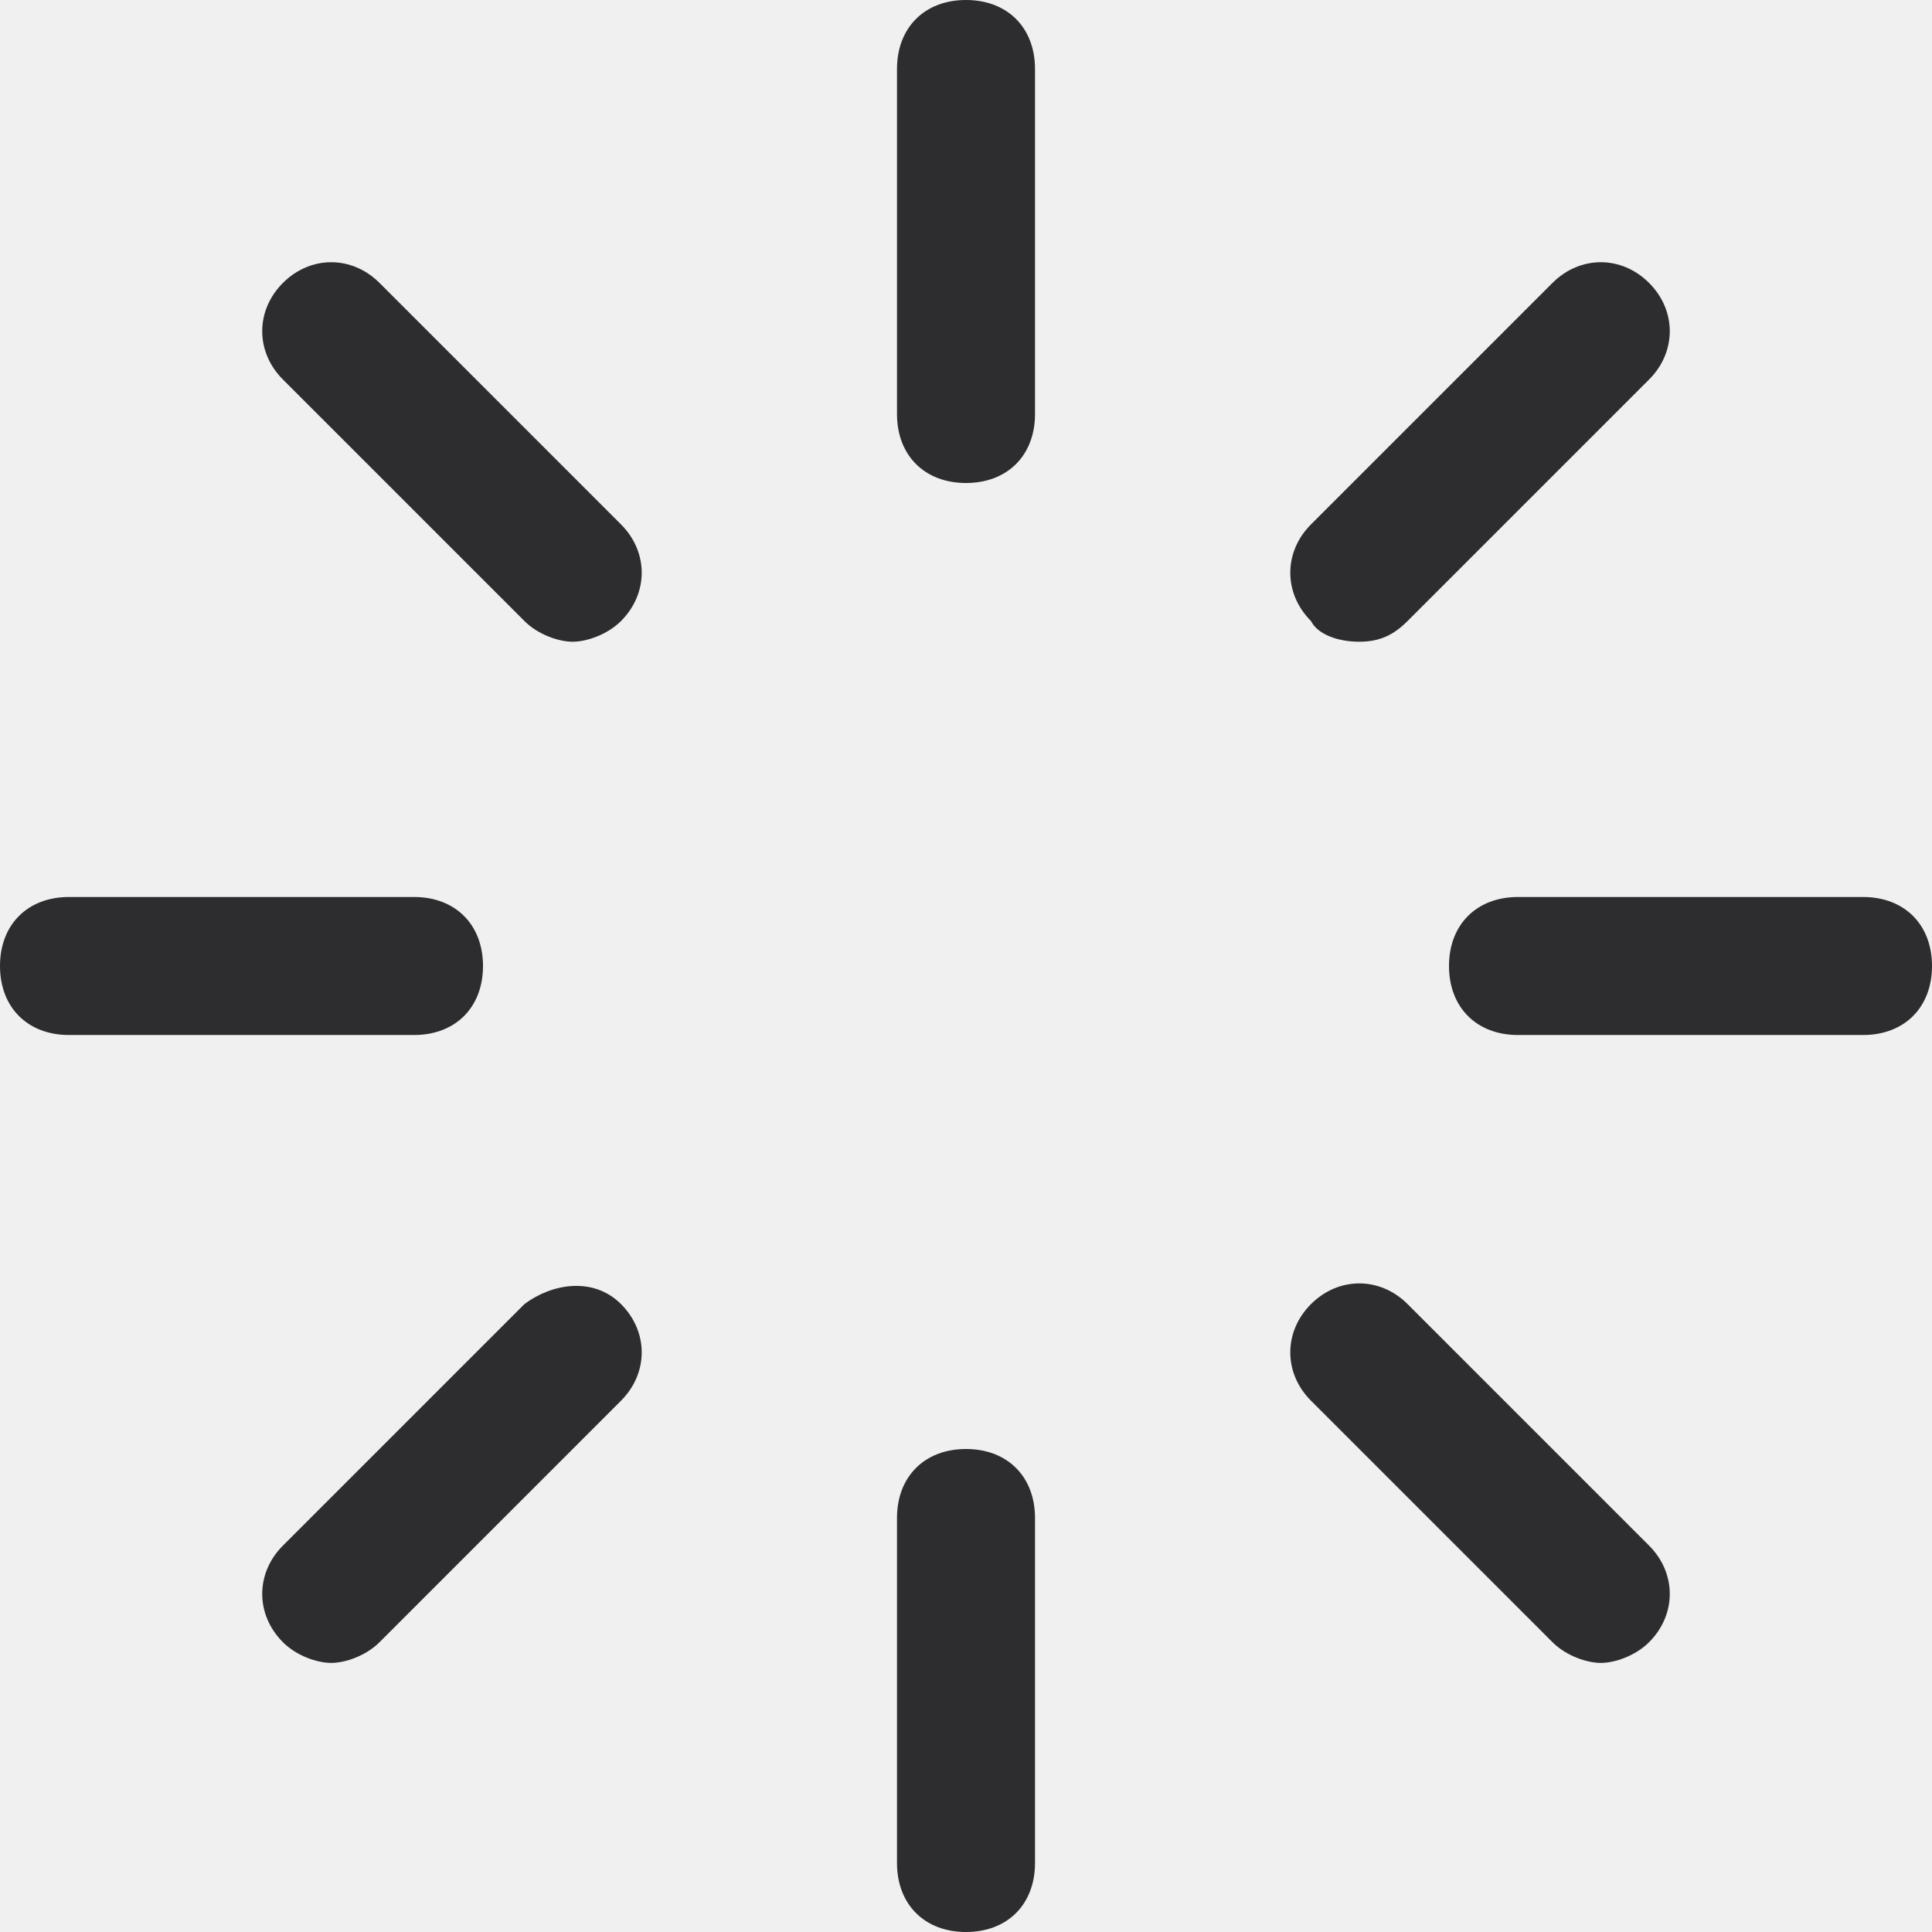
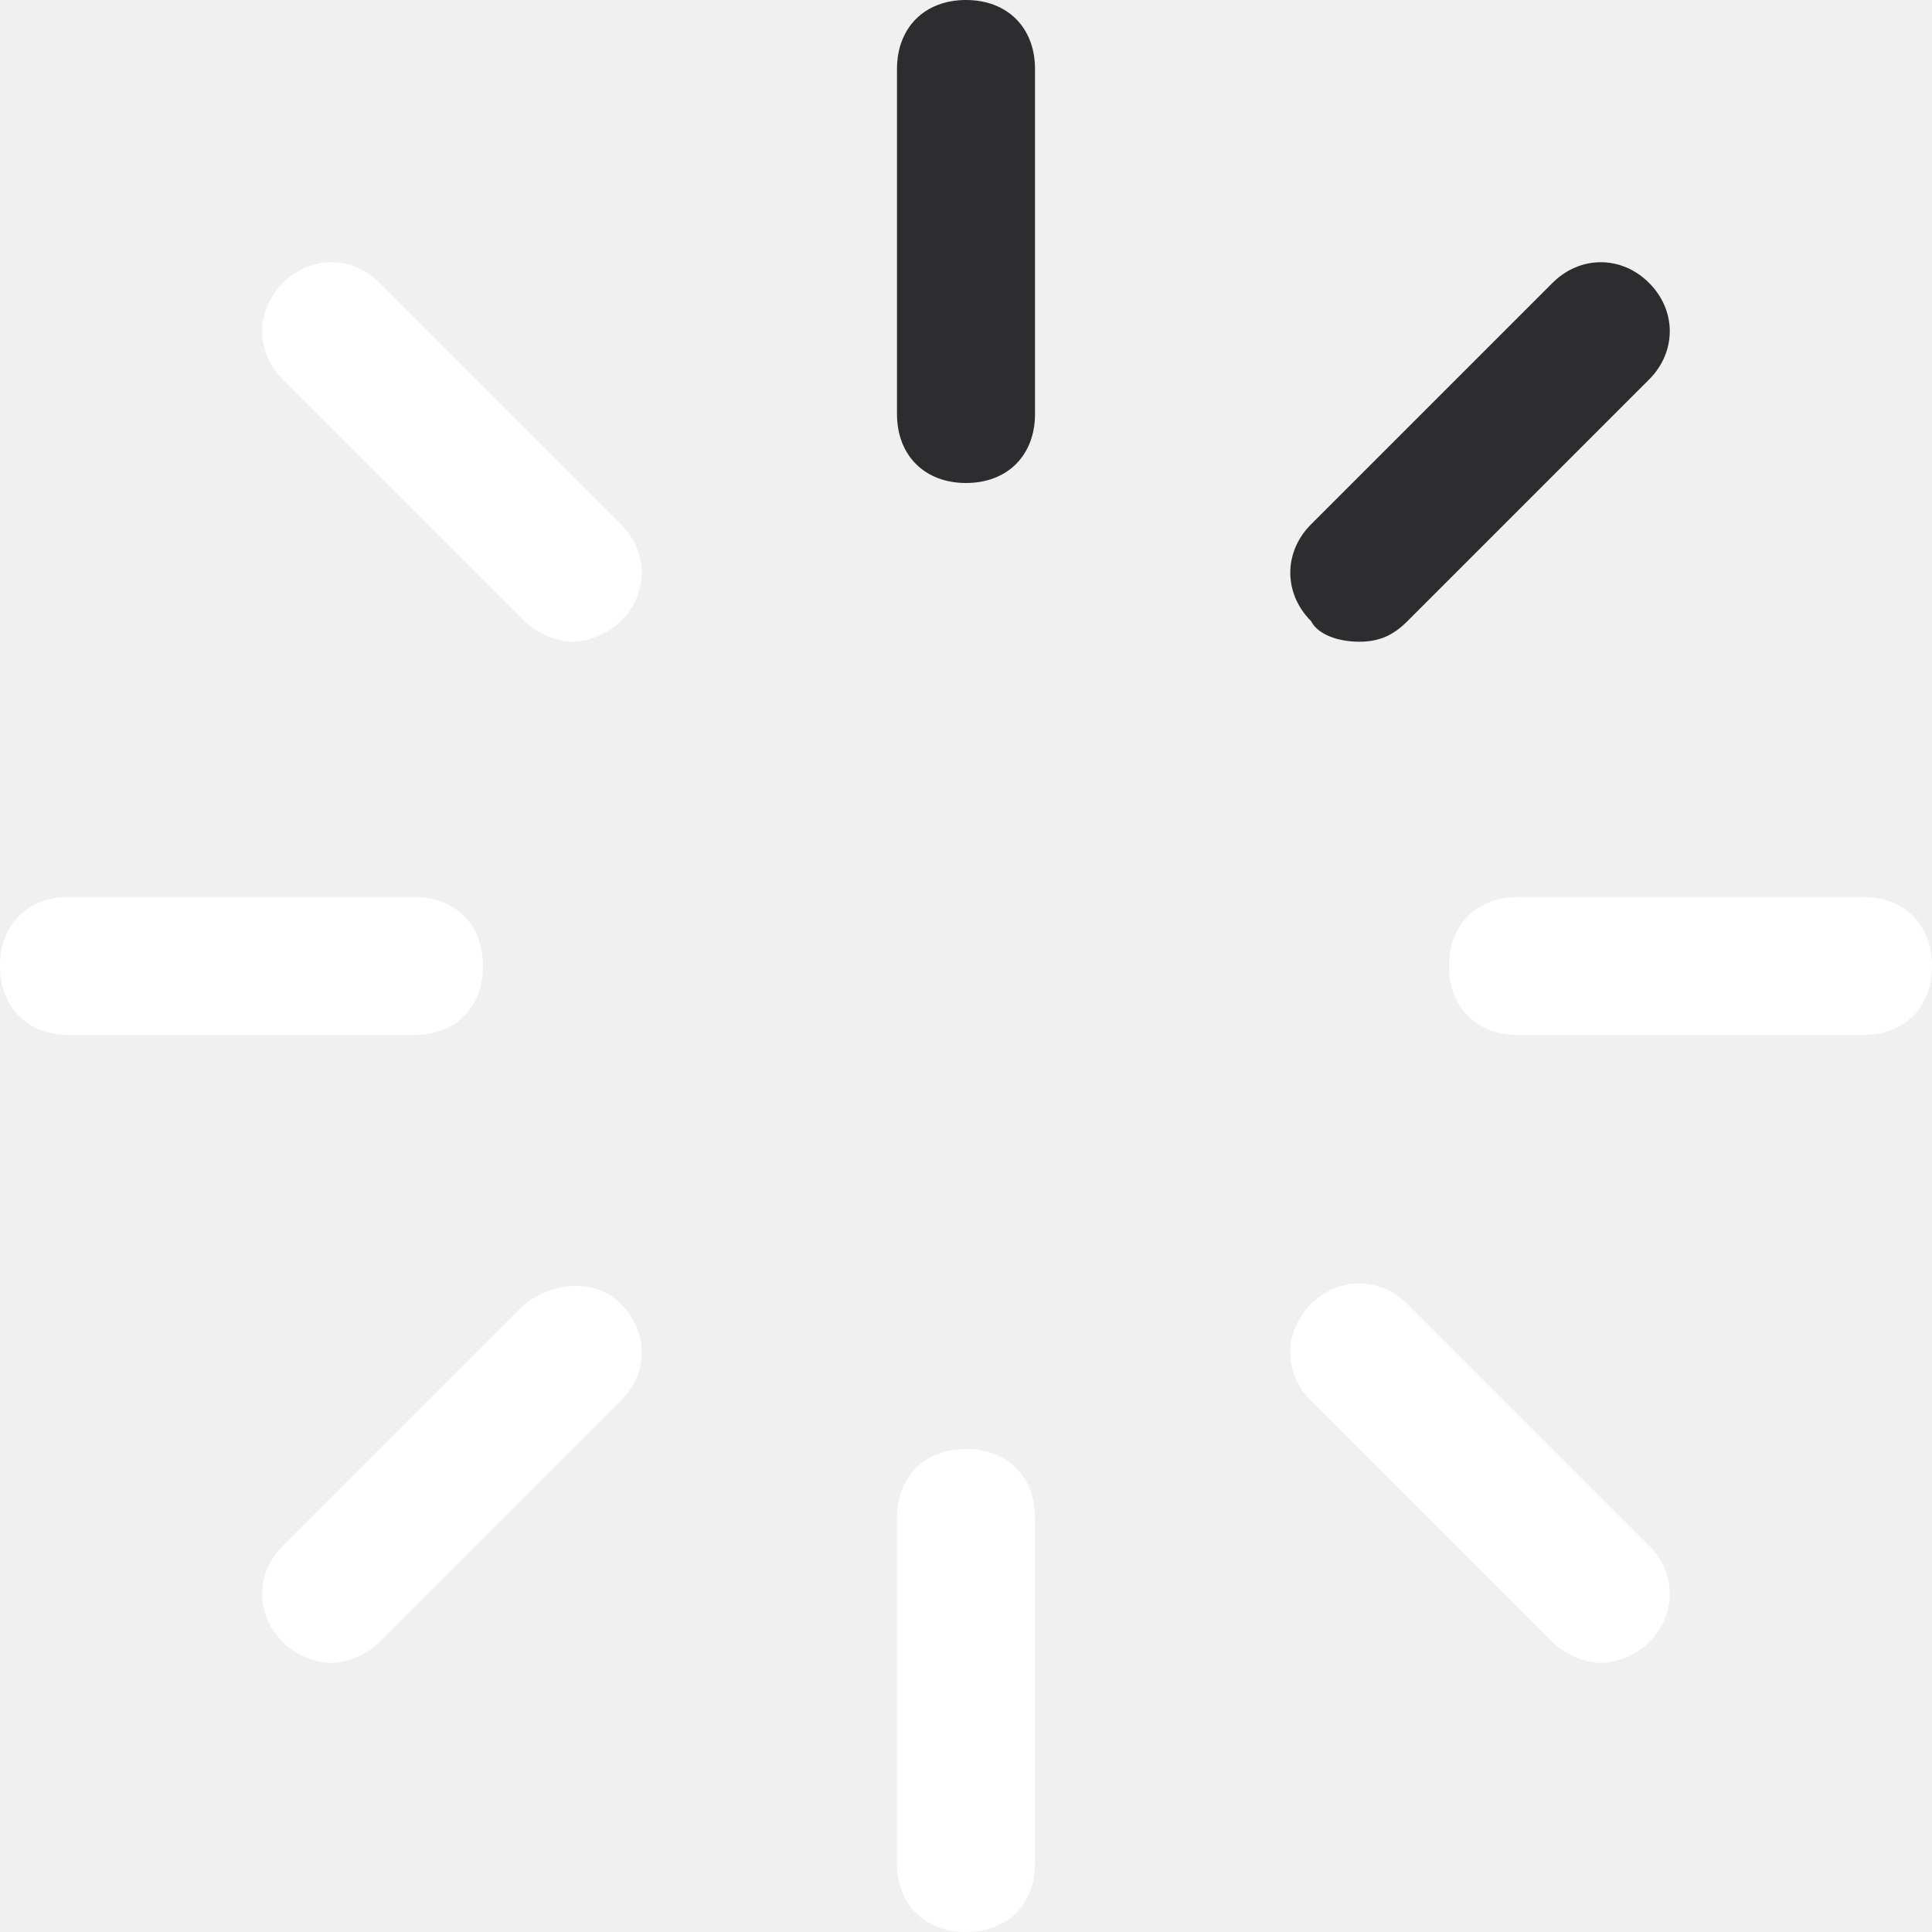
- <svg xmlns="http://www.w3.org/2000/svg" width="32" height="32" viewBox="0 0 32 32" fill="none">
+ <svg xmlns="http://www.w3.org/2000/svg" width="32" height="32" viewBox="0 0 32 32" fill="#ffffff">
  <path d="M16 0C15.314 0 14.857 0.457 14.857 1.143V6.857C14.857 7.543 15.314 8 16 8C16.686 8 17.143 7.543 17.143 6.857V1.143C17.143 0.457 16.686 0 16 0Z" fill="#2D2D2F" />
-   <path d="M6.286 4.686C5.829 4.229 5.143 4.229 4.686 4.686C4.229 5.143 4.229 5.829 4.686 6.286L8.686 10.286C8.914 10.514 9.257 10.629 9.486 10.629C9.714 10.629 10.057 10.514 10.286 10.286C10.743 9.829 10.743 9.143 10.286 8.686L6.286 4.686Z" fill="#2D2D2F" />
-   <path d="M8 16C8 15.314 7.543 14.857 6.857 14.857H1.143C0.457 14.857 0 15.314 0 16C0 16.686 0.457 17.143 1.143 17.143H6.857C7.543 17.143 8 16.686 8 16Z" fill="#2D2D2F" />
-   <path d="M8.686 21.6L4.686 25.6C4.229 26.057 4.229 26.743 4.686 27.2C4.914 27.429 5.257 27.543 5.486 27.543C5.714 27.543 6.057 27.429 6.286 27.2L10.286 23.2C10.743 22.743 10.743 22.057 10.286 21.6C9.829 21.143 9.143 21.257 8.686 21.6Z" fill="#2D2D2F" />
-   <path d="M16 24C15.314 24 14.857 24.457 14.857 25.143V30.857C14.857 31.543 15.314 32 16 32C16.686 32 17.143 31.543 17.143 30.857V25.143C17.143 24.457 16.686 24 16 24Z" fill="#2D2D2F" />
-   <path d="M23.314 21.6C22.857 21.143 22.171 21.143 21.714 21.6C21.257 22.057 21.257 22.743 21.714 23.2L25.714 27.2C25.943 27.428 26.286 27.543 26.514 27.543C26.743 27.543 27.086 27.428 27.314 27.2C27.771 26.743 27.771 26.057 27.314 25.6L23.314 21.6Z" fill="#2D2D2F" />
-   <path d="M30.857 14.857H25.143C24.457 14.857 24 15.314 24 16C24 16.686 24.457 17.143 25.143 17.143H30.857C31.543 17.143 32 16.686 32 16C32 15.314 31.543 14.857 30.857 14.857Z" fill="#2D2D2F" />
+   <path d="M6.286 4.686C5.829 4.229 5.143 4.229 4.686 4.686C4.229 5.143 4.229 5.829 4.686 6.286L8.686 10.286C8.914 10.514 9.257 10.629 9.486 10.629C9.714 10.629 10.057 10.514 10.286 10.286C10.743 9.829 10.743 9.143 10.286 8.686L6.286 4.686Z" />
+   <path d="M8 16C8 15.314 7.543 14.857 6.857 14.857H1.143C0.457 14.857 0 15.314 0 16C0 16.686 0.457 17.143 1.143 17.143H6.857C7.543 17.143 8 16.686 8 16Z" />
+   <path d="M8.686 21.6L4.686 25.6C4.229 26.057 4.229 26.743 4.686 27.2C4.914 27.429 5.257 27.543 5.486 27.543C5.714 27.543 6.057 27.429 6.286 27.2L10.286 23.2C10.743 22.743 10.743 22.057 10.286 21.6C9.829 21.143 9.143 21.257 8.686 21.6Z" />
+   <path d="M16 24C15.314 24 14.857 24.457 14.857 25.143V30.857C14.857 31.543 15.314 32 16 32C16.686 32 17.143 31.543 17.143 30.857V25.143C17.143 24.457 16.686 24 16 24Z" />
+   <path d="M23.314 21.6C22.857 21.143 22.171 21.143 21.714 21.6C21.257 22.057 21.257 22.743 21.714 23.2L25.714 27.2C25.943 27.428 26.286 27.543 26.514 27.543C26.743 27.543 27.086 27.428 27.314 27.2C27.771 26.743 27.771 26.057 27.314 25.6L23.314 21.6Z" />
+   <path d="M30.857 14.857H25.143C24.457 14.857 24 15.314 24 16C24 16.686 24.457 17.143 25.143 17.143H30.857C31.543 17.143 32 16.686 32 16C32 15.314 31.543 14.857 30.857 14.857Z" />
  <path d="M22.514 10.629C22.857 10.629 23.086 10.514 23.314 10.286L27.314 6.286C27.771 5.829 27.771 5.143 27.314 4.686C26.857 4.229 26.171 4.229 25.714 4.686L21.714 8.686C21.257 9.143 21.257 9.829 21.714 10.286C21.829 10.514 22.171 10.629 22.514 10.629Z" fill="#2D2D2F" />
</svg>
